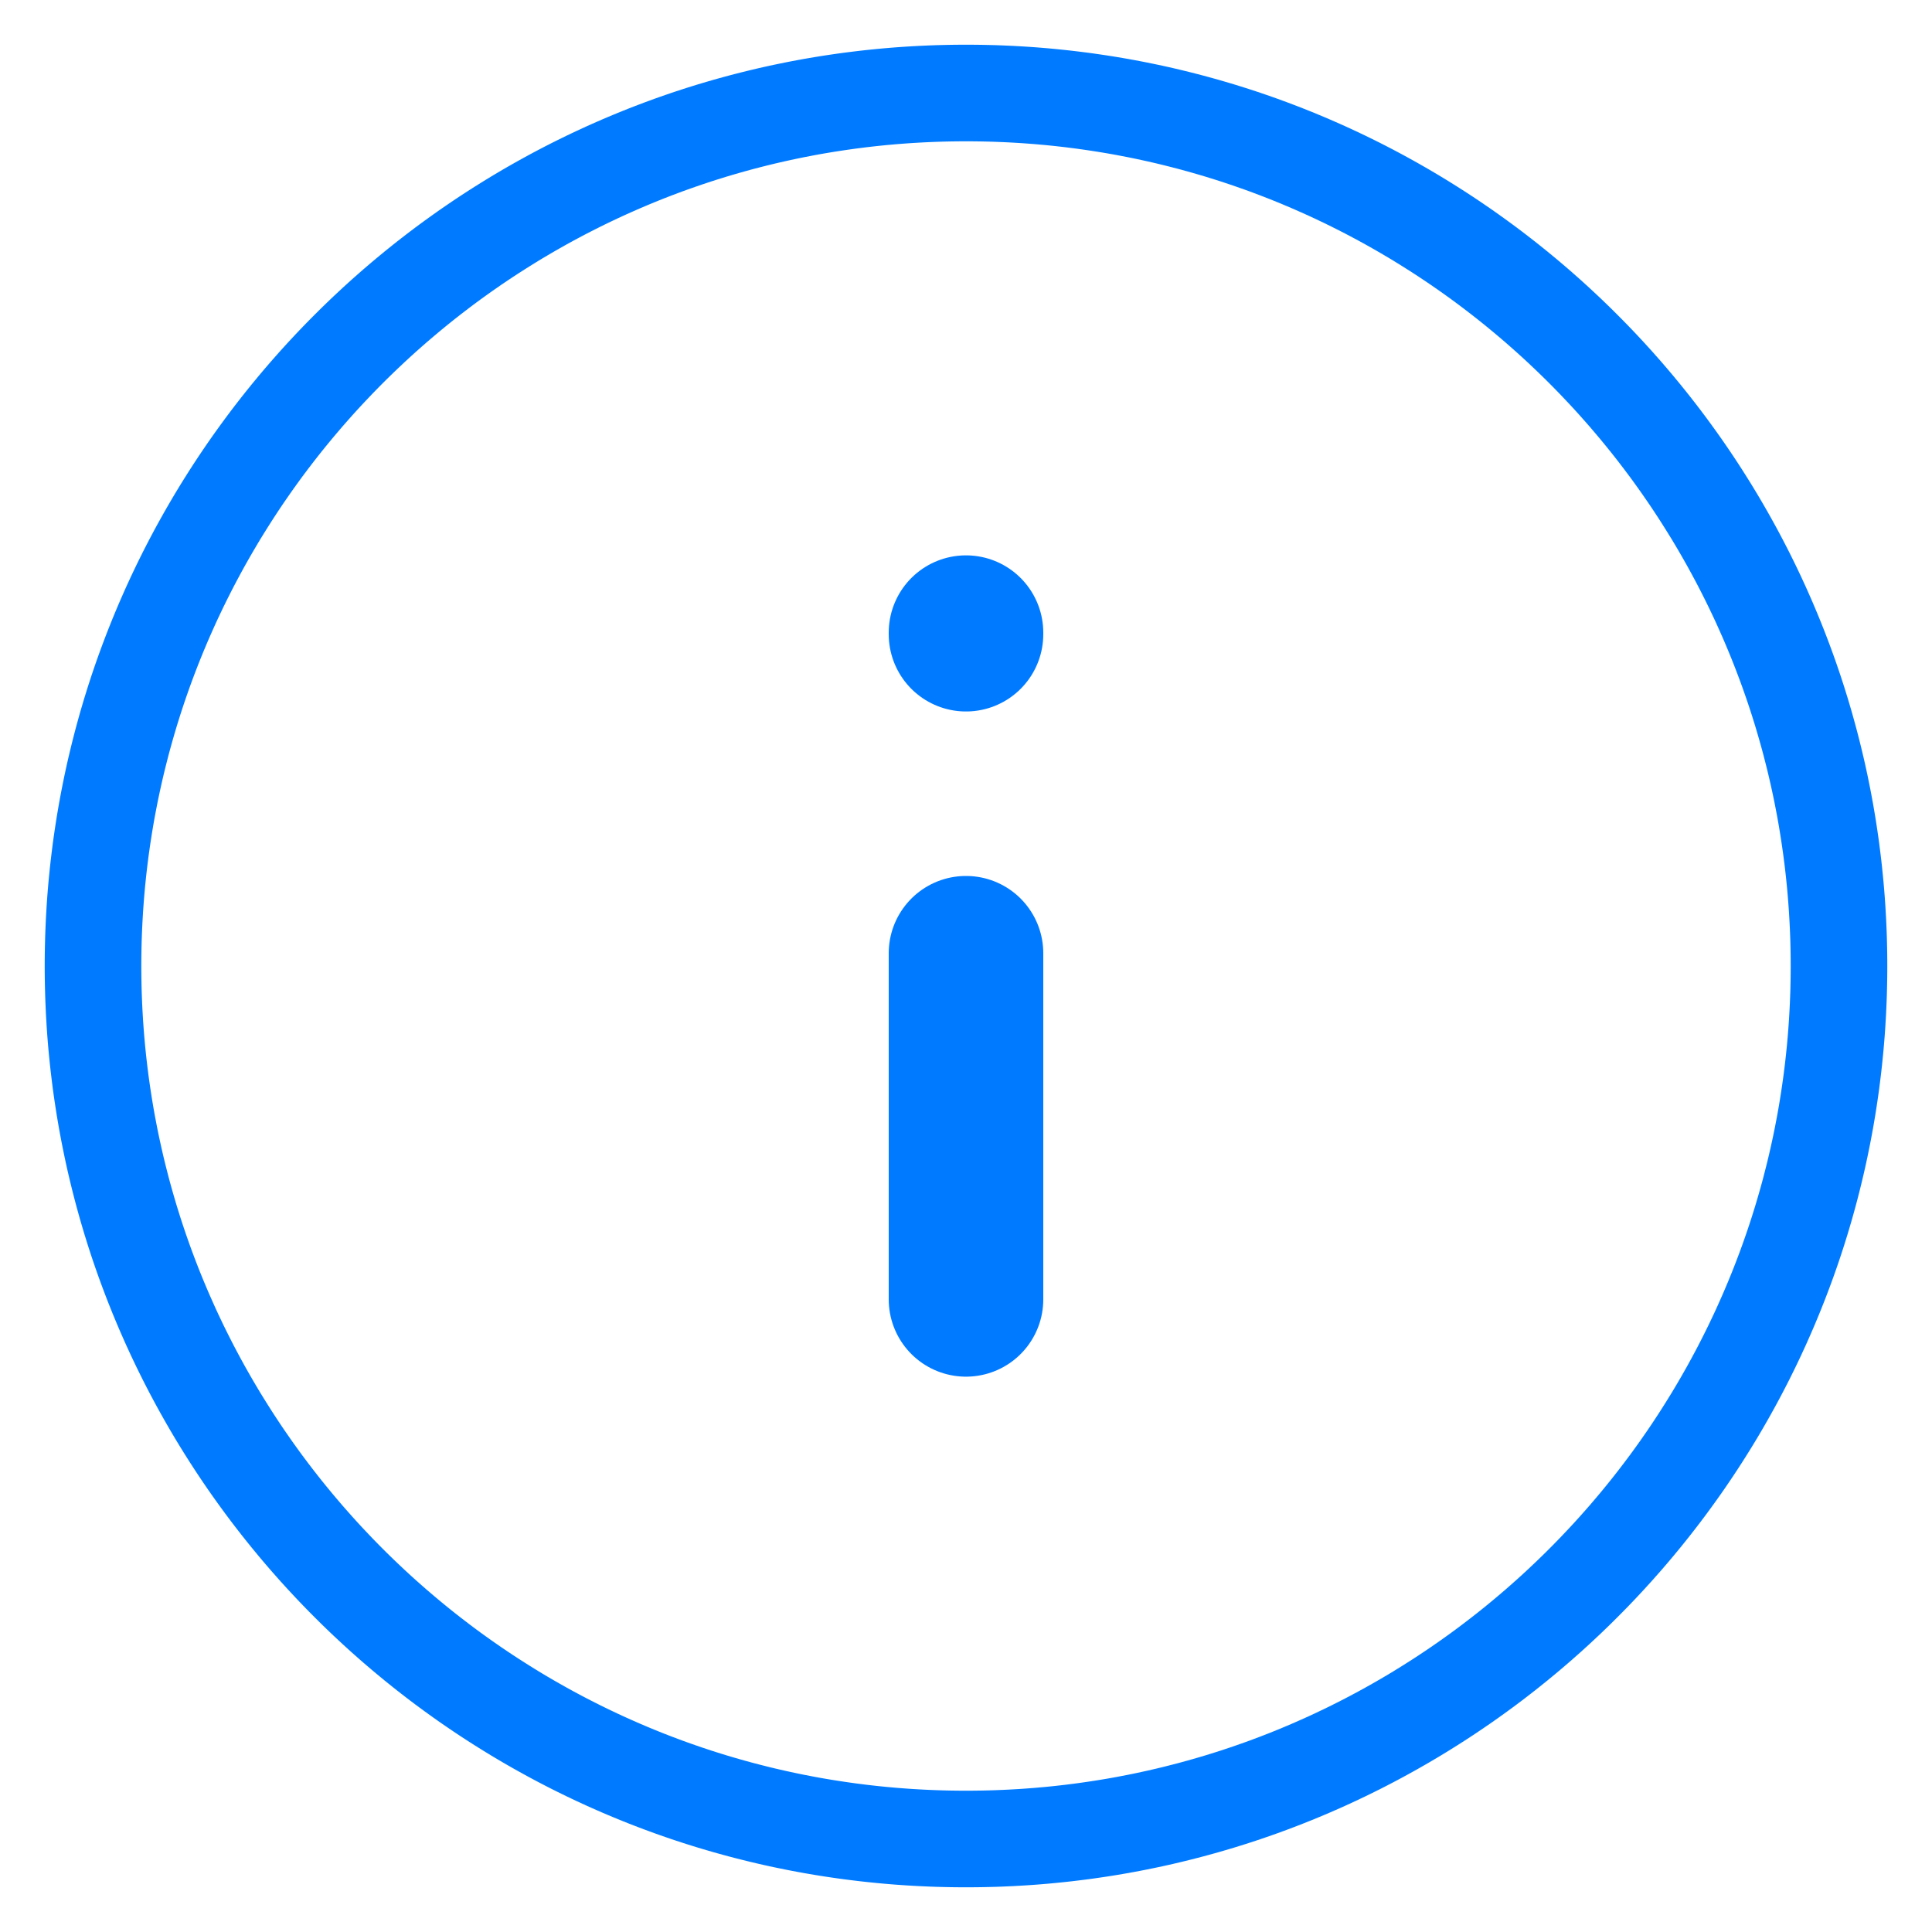
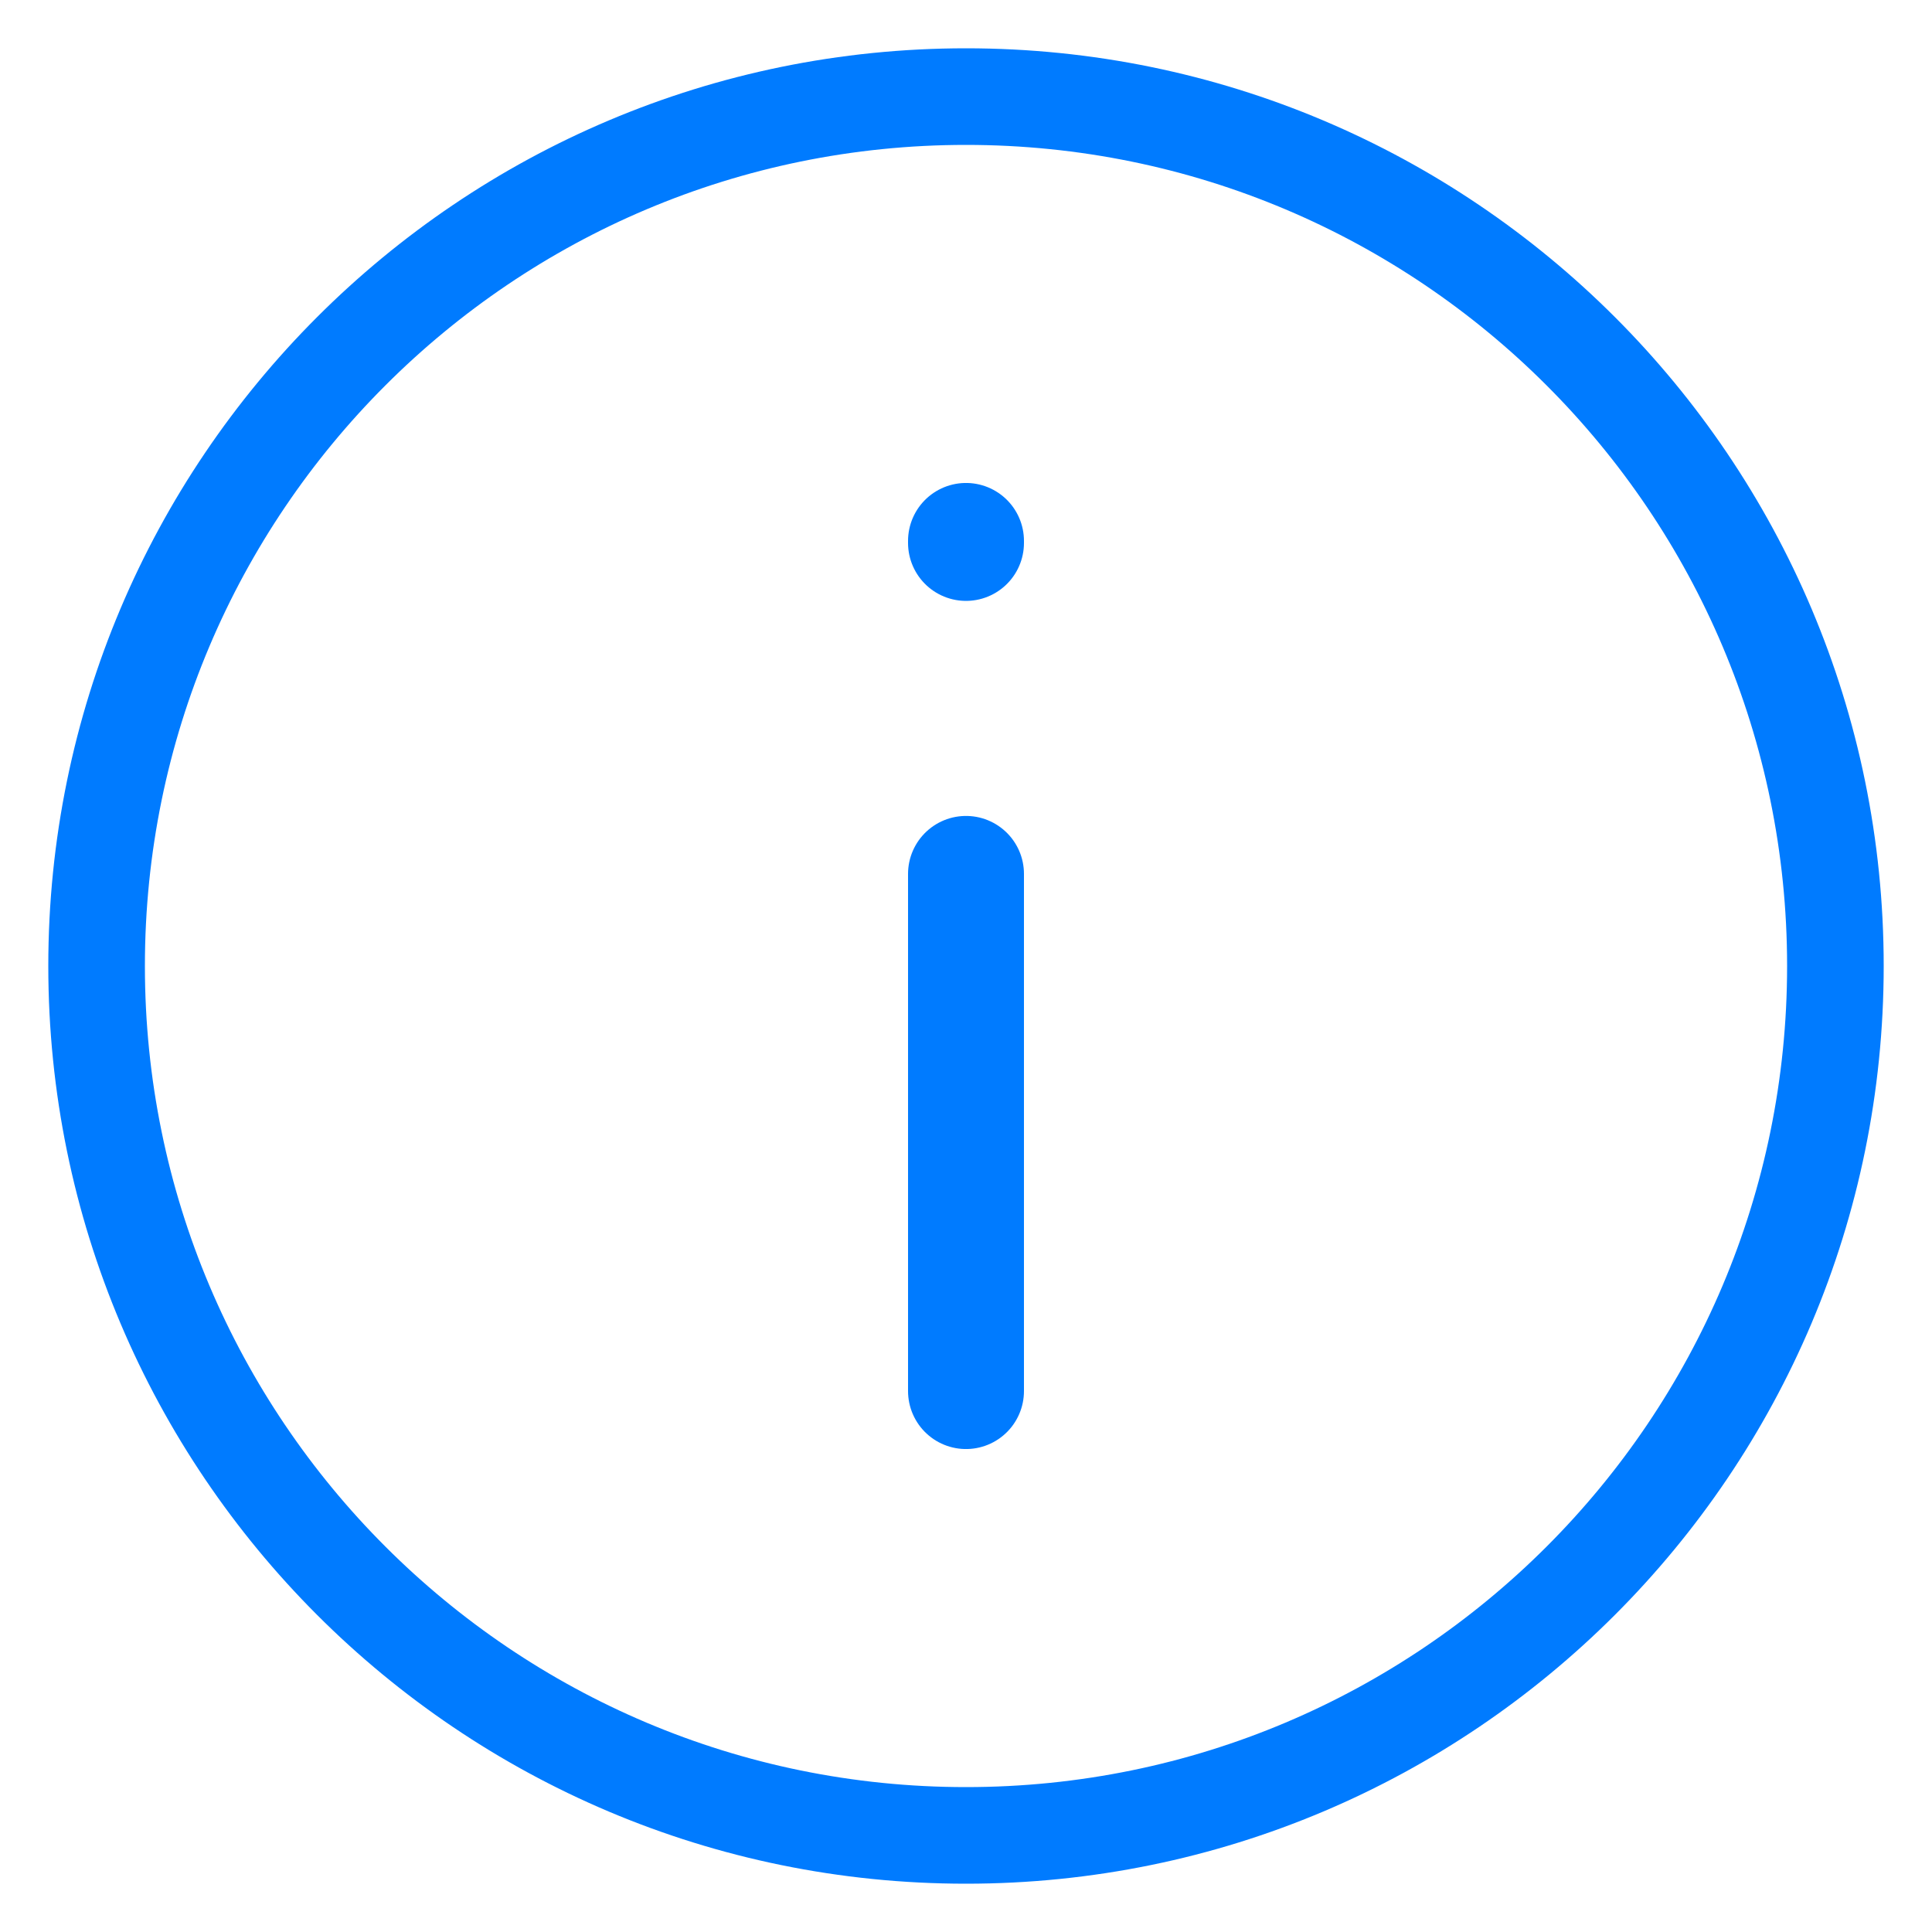
<svg xmlns="http://www.w3.org/2000/svg" width="100%" height="100%" viewBox="0 0 100 100" version="1.1" xml:space="preserve" style="fill-rule:evenodd;clip-rule:evenodd;stroke-linecap:round;stroke-linejoin:round;stroke-miterlimit:1.5;">
  <g>
-     <path d="M50,67.256l0,-17.917" style="fill:none;stroke:#007bff;stroke-width:8px;" />
-     <path d="M50,32.826l0,-0.081" style="fill:none;stroke:#007bff;stroke-width:8px;" />
+     <path d="M50,72.002l0,-26.769" style="fill:none;stroke:#007bff;stroke-width:6px;" />
+     <path d="M50,28.102l0,-0.104" style="fill:none;stroke:#007bff;stroke-width:6px;" />
  </g>
-   <path d="M50.308,2.315l0.308,0.003l0.307,0.005l0.307,0.007l0.306,0.008l0.306,0.011l0.306,0.013l0.304,0.014l0.305,0.017l0.304,0.018l0.303,0.02l0.303,0.022l0.302,0.024l0.302,0.026l0.301,0.028l0.301,0.03l0.3,0.031l0.299,0.033l0.299,0.036l0.299,0.037l0.298,0.038l0.297,0.041l0.297,0.043l0.296,0.044l0.296,0.046l0.295,0.048l0.294,0.05l0.294,0.051l0.293,0.054l0.292,0.055l0.292,0.057l0.291,0.059l0.291,0.06l0.29,0.062l0.289,0.064l0.289,0.066l0.288,0.068l0.287,0.069l0.287,0.071l0.286,0.073l0.285,0.074l0.284,0.076l0.284,0.078l0.283,0.079l0.283,0.082l0.282,0.083l0.281,0.084l0.28,0.087l0.279,0.087l0.279,0.09l0.278,0.091l0.277,0.093l0.277,0.095l0.276,0.096l0.275,0.098l0.274,0.1l0.273,0.101l0.273,0.103l0.272,0.104l0.271,0.106l0.27,0.108l0.27,0.109l0.268,0.111l0.268,0.112l0.267,0.114l0.266,0.116l0.265,0.117l0.265,0.118l0.263,0.121l0.263,0.121l0.262,0.124l0.261,0.124l0.26,0.127l0.259,0.128l0.259,0.129l0.257,0.131l0.257,0.133l0.256,0.134l0.254,0.135l0.254,0.137l0.253,0.139l0.252,0.14l0.251,0.141l0.25,0.143l0.249,0.144l0.248,0.146l0.248,0.147l0.246,0.149l0.245,0.15l0.245,0.152l0.243,0.153l0.242,0.154l0.242,0.156l0.24,0.157l0.24,0.159l0.238,0.16l0.237,0.161l0.237,0.163l0.235,0.164l0.234,0.166l0.233,0.167l0.232,0.168l0.232,0.17l0.23,0.171l0.229,0.172l0.228,0.174l0.226,0.175l0.226,0.176l0.225,0.178l0.223,0.179l0.223,0.18l0.221,0.182l0.221,0.183l0.219,0.184l0.218,0.186l0.217,0.186l0.215,0.188l0.215,0.19l0.214,0.19l0.212,0.192l0.211,0.193l0.21,0.195l0.209,0.195l0.208,0.197l0.206,0.198l0.205,0.199l0.204,0.201l0.203,0.202l0.202,0.203l0.201,0.204l0.199,0.205l0.198,0.206l0.197,0.208l0.195,0.209l0.195,0.21l0.193,0.211l0.192,0.212l0.19,0.214l0.19,0.215l0.188,0.215l0.186,0.217l0.186,0.218l0.184,0.219l0.183,0.221l0.182,0.221l0.18,0.223l0.179,0.223l0.178,0.225l0.176,0.226l0.175,0.226l0.174,0.228l0.172,0.229l0.171,0.23l0.17,0.232l0.168,0.232l0.167,0.233l0.166,0.234l0.164,0.235l0.163,0.237l0.161,0.237l0.16,0.238l0.159,0.24l0.157,0.24l0.156,0.242l0.154,0.242l0.153,0.243l0.152,0.245l0.15,0.245l0.149,0.246l0.147,0.248l0.146,0.248l0.144,0.249l0.143,0.25l0.141,0.251l0.14,0.252l0.139,0.253l0.137,0.254l0.135,0.254l0.134,0.256l0.133,0.257l0.131,0.257l0.129,0.259l0.128,0.259l0.127,0.26l0.124,0.261l0.124,0.262l0.121,0.263l0.121,0.263l0.118,0.265l0.117,0.265l0.116,0.266l0.114,0.267l0.112,0.268l0.111,0.268l0.109,0.27l0.108,0.27l0.106,0.271l0.104,0.272l0.103,0.273l0.101,0.273l0.1,0.274l0.098,0.275l0.096,0.276l0.095,0.277l0.093,0.277l0.091,0.278l0.09,0.279l0.087,0.279l0.087,0.28l0.084,0.281l0.083,0.282l0.082,0.283l0.079,0.283l0.078,0.284l0.076,0.284l0.074,0.285l0.073,0.286l0.071,0.287l0.069,0.287l0.068,0.288l0.066,0.289l0.064,0.289l0.062,0.29l0.06,0.291l0.059,0.291l0.057,0.292l0.055,0.292l0.054,0.293l0.051,0.294l0.05,0.294l0.048,0.295l0.046,0.296l0.044,0.296l0.043,0.297l0.041,0.297l0.038,0.298l0.037,0.299l0.036,0.299l0.033,0.299l0.031,0.3l0.03,0.301l0.028,0.301l0.026,0.302l0.024,0.302l0.022,0.303l0.02,0.303l0.018,0.304l0.017,0.305l0.014,0.304l0.013,0.306l0.011,0.306l0.008,0.306l0.007,0.307l0.005,0.307l0.003,0.308l0.001,0.308l-0.001,0.308l-0.003,0.308l-0.005,0.307l-0.007,0.307l-0.008,0.306l-0.011,0.306l-0.013,0.306l-0.014,0.304l-0.017,0.305l-0.018,0.304l-0.02,0.303l-0.022,0.303l-0.024,0.302l-0.026,0.302l-0.028,0.301l-0.03,0.301l-0.031,0.3l-0.033,0.299l-0.036,0.299l-0.037,0.299l-0.038,0.298l-0.041,0.297l-0.043,0.297l-0.044,0.296l-0.046,0.296l-0.048,0.295l-0.05,0.294l-0.051,0.294l-0.054,0.293l-0.055,0.292l-0.057,0.292l-0.059,0.291l-0.06,0.291l-0.062,0.29l-0.064,0.289l-0.066,0.289l-0.068,0.288l-0.069,0.287l-0.071,0.287l-0.073,0.286l-0.074,0.285l-0.076,0.284l-0.078,0.284l-0.079,0.283l-0.082,0.283l-0.083,0.282l-0.084,0.281l-0.087,0.28l-0.087,0.279l-0.09,0.279l-0.091,0.278l-0.093,0.277l-0.095,0.277l-0.096,0.276l-0.098,0.275l-0.1,0.274l-0.101,0.273l-0.103,0.273l-0.104,0.272l-0.106,0.271l-0.108,0.27l-0.109,0.27l-0.111,0.268l-0.112,0.268l-0.114,0.267l-0.116,0.266l-0.117,0.265l-0.118,0.265l-0.121,0.263l-0.121,0.263l-0.124,0.262l-0.124,0.261l-0.127,0.26l-0.128,0.259l-0.129,0.259l-0.131,0.257l-0.133,0.257l-0.134,0.256l-0.135,0.254l-0.137,0.254l-0.139,0.253l-0.14,0.252l-0.141,0.251l-0.143,0.25l-0.144,0.249l-0.146,0.248l-0.147,0.248l-0.149,0.246l-0.15,0.245l-0.152,0.245l-0.153,0.243l-0.154,0.242l-0.156,0.242l-0.157,0.24l-0.159,0.24l-0.16,0.238l-0.161,0.237l-0.163,0.237l-0.164,0.235l-0.166,0.234l-0.167,0.233l-0.168,0.232l-0.17,0.232l-0.171,0.23l-0.172,0.229l-0.174,0.228l-0.175,0.226l-0.176,0.226l-0.178,0.225l-0.179,0.223l-0.18,0.223l-0.182,0.221l-0.183,0.221l-0.184,0.219l-0.186,0.218l-0.186,0.217l-0.188,0.215l-0.19,0.215l-0.19,0.214l-0.192,0.212l-0.193,0.211l-0.195,0.21l-0.195,0.209l-0.197,0.208l-0.198,0.206l-0.199,0.205l-0.201,0.204l-0.202,0.203l-0.203,0.202l-0.204,0.201l-0.205,0.199l-0.206,0.198l-0.208,0.197l-0.209,0.195l-0.21,0.195l-0.211,0.193l-0.212,0.192l-0.214,0.19l-0.215,0.19l-0.215,0.188l-0.217,0.186l-0.218,0.186l-0.219,0.184l-0.221,0.183l-0.221,0.182l-0.223,0.18l-0.223,0.179l-0.225,0.178l-0.226,0.176l-0.226,0.175l-0.228,0.174l-0.229,0.172l-0.23,0.171l-0.232,0.17l-0.232,0.168l-0.233,0.167l-0.234,0.166l-0.235,0.164l-0.237,0.163l-0.237,0.161l-0.238,0.16l-0.24,0.159l-0.24,0.157l-0.242,0.156l-0.242,0.154l-0.243,0.153l-0.245,0.152l-0.245,0.15l-0.246,0.149l-0.248,0.147l-0.248,0.146l-0.249,0.144l-0.25,0.143l-0.251,0.141l-0.252,0.14l-0.253,0.139l-0.254,0.137l-0.254,0.135l-0.256,0.134l-0.257,0.133l-0.257,0.131l-0.259,0.129l-0.259,0.128l-0.26,0.127l-0.261,0.124l-0.262,0.124l-0.263,0.121l-0.263,0.121l-0.265,0.118l-0.265,0.117l-0.266,0.116l-0.267,0.114l-0.268,0.112l-0.268,0.111l-0.27,0.109l-0.27,0.108l-0.271,0.106l-0.272,0.104l-0.273,0.103l-0.273,0.101l-0.274,0.1l-0.275,0.098l-0.276,0.096l-0.277,0.095l-0.277,0.093l-0.278,0.091l-0.279,0.09l-0.279,0.087l-0.28,0.087l-0.281,0.084l-0.282,0.083l-0.283,0.082l-0.283,0.079l-0.284,0.078l-0.284,0.076l-0.285,0.074l-0.286,0.073l-0.287,0.071l-0.287,0.069l-0.288,0.068l-0.289,0.066l-0.289,0.064l-0.29,0.062l-0.291,0.06l-0.291,0.059l-0.292,0.057l-0.292,0.055l-0.293,0.054l-0.294,0.051l-0.294,0.05l-0.295,0.048l-0.296,0.046l-0.296,0.044l-0.297,0.043l-0.297,0.041l-0.298,0.038l-0.299,0.037l-0.299,0.036l-0.299,0.033l-0.3,0.031l-0.301,0.03l-0.301,0.028l-0.302,0.026l-0.302,0.024l-0.303,0.022l-0.303,0.02l-0.304,0.018l-0.305,0.017l-0.304,0.014l-0.306,0.013l-0.306,0.011l-0.306,0.008l-0.307,0.007l-0.307,0.005l-0.308,0.003l-0.308,0.001l-0.308,-0.001l-0.308,-0.003l-0.307,-0.005l-0.307,-0.007l-0.306,-0.008l-0.306,-0.011l-0.306,-0.013l-0.304,-0.014l-0.305,-0.017l-0.304,-0.018l-0.303,-0.02l-0.303,-0.022l-0.302,-0.024l-0.302,-0.026l-0.301,-0.028l-0.301,-0.03l-0.3,-0.031l-0.299,-0.033l-0.299,-0.036l-0.299,-0.037l-0.298,-0.038l-0.297,-0.041l-0.297,-0.043l-0.296,-0.044l-0.296,-0.046l-0.295,-0.048l-0.294,-0.05l-0.294,-0.051l-0.293,-0.054l-0.292,-0.055l-0.292,-0.057l-0.291,-0.059l-0.291,-0.06l-0.29,-0.062l-0.289,-0.064l-0.289,-0.066l-0.288,-0.068l-0.287,-0.069l-0.287,-0.071l-0.286,-0.073l-0.285,-0.074l-0.284,-0.076l-0.284,-0.078l-0.283,-0.079l-0.283,-0.082l-0.282,-0.083l-0.281,-0.084l-0.28,-0.087l-0.279,-0.087l-0.279,-0.09l-0.278,-0.091l-0.277,-0.093l-0.277,-0.095l-0.276,-0.096l-0.275,-0.098l-0.274,-0.1l-0.273,-0.101l-0.273,-0.103l-0.272,-0.104l-0.271,-0.106l-0.27,-0.108l-0.27,-0.109l-0.268,-0.111l-0.268,-0.112l-0.267,-0.114l-0.266,-0.116l-0.265,-0.117l-0.265,-0.118l-0.263,-0.121l-0.263,-0.121l-0.262,-0.124l-0.261,-0.124l-0.26,-0.127l-0.259,-0.128l-0.259,-0.129l-0.257,-0.131l-0.257,-0.133l-0.256,-0.134l-0.254,-0.135l-0.254,-0.137l-0.253,-0.139l-0.252,-0.14l-0.251,-0.141l-0.25,-0.143l-0.249,-0.144l-0.248,-0.146l-0.248,-0.147l-0.246,-0.149l-0.245,-0.15l-0.245,-0.152l-0.243,-0.153l-0.242,-0.154l-0.242,-0.156l-0.24,-0.157l-0.24,-0.159l-0.238,-0.16l-0.237,-0.161l-0.237,-0.163l-0.235,-0.164l-0.234,-0.166l-0.233,-0.167l-0.232,-0.168l-0.232,-0.17l-0.23,-0.171l-0.229,-0.172l-0.228,-0.174l-0.226,-0.175l-0.226,-0.176l-0.225,-0.178l-0.223,-0.179l-0.223,-0.18l-0.221,-0.182l-0.221,-0.183l-0.219,-0.184l-0.218,-0.186l-0.217,-0.186l-0.215,-0.188l-0.215,-0.19l-0.214,-0.19l-0.212,-0.192l-0.211,-0.193l-0.21,-0.195l-0.209,-0.195l-0.208,-0.197l-0.206,-0.198l-0.205,-0.199l-0.204,-0.201l-0.203,-0.202l-0.202,-0.203l-0.201,-0.204l-0.199,-0.205l-0.198,-0.206l-0.197,-0.208l-0.195,-0.209l-0.195,-0.21l-0.193,-0.211l-0.192,-0.212l-0.19,-0.214l-0.19,-0.215l-0.188,-0.215l-0.186,-0.217l-0.186,-0.218l-0.184,-0.219l-0.183,-0.221l-0.182,-0.221l-0.18,-0.223l-0.179,-0.223l-0.178,-0.225l-0.176,-0.226l-0.175,-0.226l-0.174,-0.228l-0.172,-0.229l-0.171,-0.23l-0.17,-0.232l-0.168,-0.232l-0.167,-0.233l-0.166,-0.234l-0.164,-0.235l-0.163,-0.237l-0.161,-0.237l-0.16,-0.238l-0.159,-0.24l-0.157,-0.24l-0.156,-0.242l-0.154,-0.242l-0.153,-0.243l-0.152,-0.245l-0.15,-0.245l-0.149,-0.246l-0.147,-0.248l-0.146,-0.248l-0.144,-0.249l-0.143,-0.25l-0.141,-0.251l-0.14,-0.252l-0.139,-0.253l-0.137,-0.254l-0.135,-0.254l-0.134,-0.256l-0.133,-0.257l-0.131,-0.257l-0.129,-0.259l-0.128,-0.259l-0.127,-0.26l-0.124,-0.261l-0.124,-0.262l-0.121,-0.263l-0.121,-0.263l-0.118,-0.265l-0.117,-0.265l-0.116,-0.266l-0.114,-0.267l-0.112,-0.268l-0.111,-0.268l-0.109,-0.27l-0.108,-0.27l-0.106,-0.271l-0.104,-0.272l-0.103,-0.273l-0.101,-0.273l-0.1,-0.274l-0.098,-0.275l-0.096,-0.276l-0.095,-0.277l-0.093,-0.277l-0.091,-0.278l-0.09,-0.279l-0.087,-0.279l-0.087,-0.28l-0.084,-0.281l-0.083,-0.282l-0.082,-0.283l-0.079,-0.283l-0.078,-0.284l-0.076,-0.284l-0.074,-0.285l-0.073,-0.286l-0.071,-0.287l-0.069,-0.287l-0.068,-0.288l-0.066,-0.289l-0.064,-0.289l-0.062,-0.29l-0.06,-0.291l-0.059,-0.291l-0.057,-0.292l-0.055,-0.292l-0.054,-0.293l-0.051,-0.294l-0.05,-0.294l-0.048,-0.295l-0.046,-0.296l-0.044,-0.296l-0.043,-0.297l-0.041,-0.297l-0.038,-0.298l-0.037,-0.299l-0.036,-0.299l-0.033,-0.299l-0.031,-0.3l-0.03,-0.301l-0.028,-0.301l-0.026,-0.302l-0.024,-0.302l-0.022,-0.303l-0.02,-0.303l-0.018,-0.304l-0.017,-0.305l-0.014,-0.304l-0.013,-0.306l-0.011,-0.306l-0.008,-0.306l-0.007,-0.307l-0.005,-0.307l-0.003,-0.308l-0.001,-0.308l0.001,-0.308l0.003,-0.308l0.005,-0.307l0.007,-0.307l0.008,-0.306l0.011,-0.306l0.013,-0.306l0.014,-0.304l0.017,-0.305l0.018,-0.304l0.02,-0.303l0.022,-0.303l0.024,-0.302l0.026,-0.302l0.028,-0.301l0.03,-0.301l0.031,-0.3l0.033,-0.299l0.036,-0.299l0.037,-0.299l0.038,-0.298l0.041,-0.297l0.043,-0.297l0.044,-0.296l0.046,-0.296l0.048,-0.295l0.05,-0.294l0.051,-0.294l0.054,-0.293l0.055,-0.292l0.057,-0.292l0.059,-0.291l0.06,-0.291l0.062,-0.29l0.064,-0.289l0.066,-0.289l0.068,-0.288l0.069,-0.287l0.071,-0.287l0.073,-0.286l0.074,-0.285l0.076,-0.284l0.078,-0.284l0.079,-0.283l0.082,-0.283l0.083,-0.282l0.084,-0.281l0.087,-0.28l0.087,-0.279l0.09,-0.279l0.091,-0.278l0.093,-0.277l0.095,-0.277l0.096,-0.276l0.098,-0.275l0.1,-0.274l0.101,-0.273l0.103,-0.273l0.104,-0.272l0.106,-0.271l0.108,-0.27l0.109,-0.27l0.111,-0.268l0.112,-0.268l0.114,-0.267l0.116,-0.266l0.117,-0.265l0.118,-0.265l0.121,-0.263l0.121,-0.263l0.124,-0.262l0.124,-0.261l0.127,-0.26l0.128,-0.259l0.129,-0.259l0.131,-0.257l0.133,-0.257l0.134,-0.256l0.135,-0.254l0.137,-0.254l0.139,-0.253l0.14,-0.252l0.141,-0.251l0.143,-0.25l0.144,-0.249l0.146,-0.248l0.147,-0.248l0.149,-0.246l0.15,-0.245l0.152,-0.245l0.153,-0.243l0.154,-0.242l0.156,-0.242l0.157,-0.24l0.159,-0.24l0.16,-0.238l0.161,-0.237l0.163,-0.237l0.164,-0.235l0.166,-0.234l0.167,-0.233l0.168,-0.232l0.17,-0.232l0.171,-0.23l0.172,-0.229l0.174,-0.228l0.175,-0.226l0.176,-0.226l0.178,-0.225l0.179,-0.223l0.18,-0.223l0.182,-0.221l0.183,-0.221l0.184,-0.219l0.186,-0.218l0.186,-0.217l0.188,-0.215l0.19,-0.215l0.19,-0.214l0.192,-0.212l0.193,-0.211l0.195,-0.21l0.195,-0.209l0.197,-0.208l0.198,-0.206l0.199,-0.205l0.201,-0.204l0.202,-0.203l0.203,-0.202l0.204,-0.201l0.205,-0.199l0.206,-0.198l0.208,-0.197l0.209,-0.195l0.21,-0.195l0.211,-0.193l0.212,-0.192l0.214,-0.19l0.215,-0.19l0.215,-0.188l0.217,-0.186l0.218,-0.186l0.219,-0.184l0.221,-0.183l0.221,-0.182l0.223,-0.18l0.223,-0.179l0.225,-0.178l0.226,-0.176l0.226,-0.175l0.228,-0.174l0.229,-0.172l0.23,-0.171l0.232,-0.17l0.232,-0.168l0.233,-0.167l0.234,-0.166l0.235,-0.164l0.237,-0.163l0.237,-0.161l0.238,-0.16l0.24,-0.159l0.24,-0.157l0.242,-0.156l0.242,-0.154l0.243,-0.153l0.245,-0.152l0.245,-0.15l0.246,-0.149l0.248,-0.147l0.248,-0.146l0.249,-0.144l0.25,-0.143l0.251,-0.141l0.252,-0.14l0.253,-0.139l0.254,-0.137l0.254,-0.135l0.256,-0.134l0.257,-0.133l0.257,-0.131l0.259,-0.129l0.259,-0.128l0.26,-0.127l0.261,-0.124l0.262,-0.124l0.263,-0.121l0.263,-0.121l0.265,-0.118l0.265,-0.117l0.266,-0.116l0.267,-0.114l0.268,-0.112l0.268,-0.111l0.27,-0.109l0.27,-0.108l0.271,-0.106l0.272,-0.104l0.273,-0.103l0.273,-0.101l0.274,-0.1l0.275,-0.098l0.276,-0.096l0.277,-0.095l0.277,-0.093l0.278,-0.091l0.279,-0.09l0.279,-0.087l0.28,-0.087l0.281,-0.084l0.282,-0.083l0.283,-0.082l0.283,-0.079l0.284,-0.078l0.284,-0.076l0.285,-0.074l0.286,-0.073l0.287,-0.071l0.287,-0.069l0.288,-0.068l0.289,-0.066l0.289,-0.064l0.29,-0.062l0.291,-0.06l0.291,-0.059l0.292,-0.057l0.292,-0.055l0.293,-0.054l0.294,-0.051l0.294,-0.05l0.295,-0.048l0.296,-0.046l0.296,-0.044l0.297,-0.043l0.297,-0.041l0.298,-0.038l0.299,-0.037l0.299,-0.036l0.299,-0.033l0.3,-0.031l0.301,-0.03l0.301,-0.028l0.302,-0.026l0.302,-0.024l0.303,-0.022l0.303,-0.02l0.304,-0.018l0.305,-0.017l0.304,-0.014l0.306,-0.013l0.306,-0.011l0.306,-0.008l0.307,-0.007l0.307,-0.005l0.308,-0.003l0.308,-0.001l0.308,0.001Zm-0.584,5l-0.277,0.003l-0.275,0.004l-0.275,0.006l-0.275,0.008l-0.274,0.01l-0.274,0.011l-0.273,0.013l-0.273,0.015l-0.272,0.016l-0.272,0.018l-0.271,0.02l-0.271,0.021l-0.27,0.024l-0.27,0.024l-0.269,0.027l-0.269,0.028l-0.268,0.03l-0.267,0.031l-0.268,0.034l-0.266,0.034l-0.266,0.037l-0.266,0.038l-0.265,0.04l-0.264,0.041l-0.264,0.043l-0.264,0.044l-0.262,0.046l-0.263,0.048l-0.261,0.05l-0.261,0.05l-0.261,0.053l-0.26,0.054l-0.259,0.056l-0.259,0.057l-0.258,0.059l-0.258,0.06l-0.256,0.062l-0.257,0.064l-0.256,0.065l-0.255,0.066l-0.254,0.068l-0.254,0.07l-0.253,0.071l-0.253,0.073l-0.252,0.074l-0.251,0.075l-0.251,0.078l-0.25,0.078l-0.249,0.08l-0.248,0.082l-0.248,0.083l-0.248,0.085l-0.246,0.086l-0.246,0.087l-0.246,0.089l-0.244,0.091l-0.244,0.092l-0.243,0.093l-0.243,0.095l-0.241,0.096l-0.241,0.098l-0.241,0.099l-0.239,0.101l-0.239,0.101l-0.238,0.104l-0.237,0.105l-0.237,0.106l-0.236,0.107l-0.235,0.109l-0.234,0.111l-0.234,0.111l-0.232,0.113l-0.232,0.115l-0.231,0.116l-0.231,0.117l-0.229,0.118l-0.229,0.12l-0.228,0.122l-0.227,0.122l-0.227,0.124l-0.225,0.125l-0.225,0.127l-0.224,0.128l-0.223,0.129l-0.222,0.131l-0.221,0.131l-0.221,0.133l-0.219,0.135l-0.219,0.136l-0.218,0.137l-0.217,0.138l-0.216,0.139l-0.215,0.141l-0.215,0.142l-0.213,0.143l-0.213,0.145l-0.211,0.146l-0.211,0.147l-0.21,0.148l-0.209,0.15l-0.208,0.15l-0.207,0.152l-0.206,0.154l-0.205,0.154l-0.204,0.156l-0.203,0.156l-0.202,0.158l-0.202,0.159l-0.2,0.161l-0.199,0.161l-0.198,0.163l-0.198,0.164l-0.196,0.165l-0.195,0.166l-0.195,0.167l-0.193,0.169l-0.192,0.17l-0.192,0.17l-0.19,0.172l-0.189,0.173l-0.188,0.174l-0.187,0.176l-0.186,0.176l-0.185,0.177l-0.184,0.179l-0.183,0.179l-0.182,0.181l-0.181,0.182l-0.179,0.183l-0.179,0.184l-0.177,0.185l-0.176,0.186l-0.176,0.187l-0.174,0.188l-0.173,0.189l-0.172,0.19l-0.17,0.192l-0.17,0.192l-0.169,0.193l-0.167,0.195l-0.166,0.195l-0.165,0.196l-0.164,0.198l-0.163,0.198l-0.161,0.199l-0.161,0.2l-0.159,0.202l-0.158,0.202l-0.156,0.203l-0.156,0.204l-0.154,0.205l-0.154,0.206l-0.152,0.207l-0.15,0.208l-0.15,0.209l-0.148,0.21l-0.147,0.211l-0.146,0.211l-0.145,0.213l-0.143,0.213l-0.142,0.215l-0.141,0.215l-0.139,0.216l-0.138,0.217l-0.137,0.218l-0.136,0.219l-0.135,0.219l-0.133,0.221l-0.131,0.221l-0.131,0.222l-0.129,0.223l-0.128,0.224l-0.127,0.225l-0.125,0.225l-0.124,0.227l-0.122,0.227l-0.122,0.228l-0.12,0.229l-0.118,0.229l-0.117,0.231l-0.116,0.231l-0.115,0.232l-0.113,0.232l-0.111,0.234l-0.111,0.234l-0.109,0.235l-0.107,0.236l-0.106,0.237l-0.105,0.237l-0.104,0.238l-0.101,0.239l-0.101,0.239l-0.099,0.241l-0.098,0.241l-0.096,0.241l-0.095,0.243l-0.093,0.243l-0.092,0.244l-0.091,0.244l-0.089,0.246l-0.087,0.246l-0.086,0.246l-0.085,0.248l-0.083,0.248l-0.082,0.248l-0.08,0.249l-0.078,0.25l-0.078,0.251l-0.075,0.251l-0.074,0.252l-0.073,0.253l-0.071,0.253l-0.07,0.254l-0.068,0.254l-0.066,0.255l-0.065,0.256l-0.064,0.257l-0.062,0.256l-0.06,0.258l-0.059,0.258l-0.057,0.259l-0.056,0.259l-0.054,0.26l-0.053,0.261l-0.05,0.261l-0.05,0.261l-0.048,0.263l-0.046,0.262l-0.044,0.264l-0.043,0.264l-0.041,0.264l-0.04,0.265l-0.038,0.266l-0.037,0.266l-0.034,0.266l-0.034,0.268l-0.031,0.267l-0.03,0.268l-0.028,0.269l-0.027,0.269l-0.024,0.27l-0.024,0.27l-0.021,0.271l-0.02,0.271l-0.018,0.272l-0.016,0.272l-0.015,0.273l-0.013,0.273l-0.011,0.274l-0.01,0.274l-0.008,0.275l-0.006,0.275l-0.004,0.275l-0.003,0.277l-0.001,0.276l0.001,0.276l0.003,0.277l0.004,0.275l0.006,0.275l0.008,0.275l0.01,0.274l0.011,0.274l0.013,0.273l0.015,0.273l0.016,0.272l0.018,0.272l0.02,0.271l0.021,0.271l0.024,0.27l0.024,0.27l0.027,0.269l0.028,0.269l0.03,0.268l0.031,0.267l0.034,0.268l0.034,0.266l0.037,0.266l0.038,0.266l0.04,0.265l0.041,0.264l0.043,0.264l0.044,0.264l0.046,0.262l0.048,0.263l0.05,0.261l0.05,0.261l0.053,0.261l0.054,0.26l0.056,0.259l0.057,0.259l0.059,0.258l0.06,0.258l0.062,0.256l0.064,0.257l0.065,0.256l0.066,0.255l0.068,0.254l0.07,0.254l0.071,0.253l0.073,0.253l0.074,0.252l0.075,0.251l0.078,0.251l0.078,0.25l0.08,0.249l0.082,0.248l0.083,0.248l0.085,0.248l0.086,0.246l0.087,0.246l0.089,0.246l0.091,0.244l0.092,0.244l0.093,0.243l0.095,0.243l0.096,0.241l0.098,0.241l0.099,0.241l0.101,0.239l0.101,0.239l0.104,0.238l0.105,0.237l0.106,0.237l0.107,0.236l0.109,0.235l0.111,0.234l0.111,0.234l0.113,0.232l0.115,0.232l0.116,0.231l0.117,0.231l0.118,0.229l0.12,0.229l0.122,0.228l0.122,0.227l0.124,0.227l0.125,0.225l0.127,0.225l0.128,0.224l0.129,0.223l0.131,0.222l0.131,0.221l0.133,0.221l0.135,0.219l0.136,0.219l0.137,0.218l0.138,0.217l0.139,0.216l0.141,0.215l0.142,0.215l0.143,0.213l0.145,0.213l0.146,0.211l0.147,0.211l0.148,0.21l0.15,0.209l0.15,0.208l0.152,0.207l0.154,0.206l0.154,0.205l0.156,0.204l0.156,0.203l0.158,0.202l0.159,0.202l0.161,0.2l0.161,0.199l0.163,0.198l0.164,0.198l0.165,0.196l0.166,0.195l0.167,0.195l0.169,0.193l0.17,0.192l0.17,0.192l0.172,0.19l0.173,0.189l0.174,0.188l0.176,0.187l0.176,0.186l0.177,0.185l0.179,0.184l0.179,0.183l0.181,0.182l0.182,0.181l0.183,0.179l0.184,0.179l0.185,0.177l0.186,0.176l0.187,0.176l0.188,0.174l0.189,0.173l0.19,0.172l0.192,0.17l0.192,0.17l0.193,0.169l0.195,0.167l0.195,0.166l0.196,0.165l0.198,0.164l0.198,0.163l0.199,0.161l0.2,0.161l0.202,0.159l0.202,0.158l0.203,0.156l0.204,0.156l0.205,0.154l0.206,0.154l0.207,0.152l0.208,0.15l0.209,0.15l0.21,0.148l0.211,0.147l0.211,0.146l0.213,0.145l0.213,0.143l0.215,0.142l0.215,0.141l0.216,0.139l0.217,0.138l0.218,0.137l0.219,0.136l0.219,0.135l0.221,0.133l0.221,0.132l0.222,0.13l0.223,0.129l0.224,0.128l0.225,0.127l0.225,0.125l0.227,0.124l0.227,0.122l0.228,0.122l0.229,0.12l0.229,0.118l0.231,0.117l0.231,0.116l0.232,0.115l0.232,0.113l0.234,0.111l0.234,0.111l0.235,0.109l0.236,0.107l0.237,0.106l0.237,0.105l0.238,0.104l0.239,0.101l0.239,0.101l0.241,0.099l0.241,0.098l0.241,0.096l0.243,0.095l0.243,0.093l0.244,0.092l0.244,0.091l0.246,0.089l0.246,0.087l0.246,0.086l0.247,0.085l0.249,0.083l0.248,0.082l0.249,0.08l0.25,0.078l0.251,0.078l0.251,0.075l0.252,0.074l0.253,0.073l0.253,0.071l0.254,0.07l0.254,0.068l0.256,0.066l0.255,0.065l0.256,0.064l0.257,0.062l0.258,0.06l0.258,0.059l0.259,0.057l0.259,0.056l0.26,0.054l0.261,0.053l0.261,0.05l0.261,0.05l0.263,0.048l0.262,0.046l0.264,0.044l0.264,0.043l0.264,0.041l0.265,0.04l0.266,0.038l0.266,0.037l0.266,0.034l0.267,0.034l0.268,0.031l0.268,0.03l0.269,0.028l0.269,0.027l0.27,0.024l0.27,0.024l0.271,0.021l0.271,0.02l0.272,0.018l0.272,0.016l0.273,0.015l0.273,0.013l0.274,0.011l0.274,0.01l0.275,0.008l0.275,0.006l0.275,0.004l0.276,0.003l0.277,0.001l0.277,-0.001l0.276,-0.003l0.275,-0.004l0.275,-0.006l0.275,-0.008l0.274,-0.01l0.274,-0.011l0.273,-0.013l0.273,-0.015l0.272,-0.016l0.272,-0.018l0.271,-0.02l0.271,-0.021l0.27,-0.024l0.27,-0.024l0.269,-0.027l0.269,-0.028l0.268,-0.03l0.268,-0.031l0.267,-0.034l0.266,-0.034l0.266,-0.037l0.266,-0.038l0.265,-0.04l0.264,-0.041l0.264,-0.043l0.264,-0.044l0.262,-0.046l0.263,-0.048l0.261,-0.05l0.261,-0.05l0.261,-0.053l0.26,-0.054l0.259,-0.056l0.259,-0.057l0.258,-0.059l0.258,-0.06l0.257,-0.062l0.256,-0.064l0.255,-0.065l0.256,-0.066l0.254,-0.068l0.254,-0.07l0.253,-0.071l0.253,-0.073l0.252,-0.074l0.251,-0.075l0.251,-0.078l0.25,-0.078l0.249,-0.08l0.248,-0.082l0.249,-0.083l0.247,-0.085l0.246,-0.086l0.246,-0.087l0.246,-0.089l0.244,-0.091l0.244,-0.092l0.243,-0.093l0.243,-0.095l0.241,-0.096l0.241,-0.098l0.241,-0.099l0.239,-0.101l0.239,-0.101l0.238,-0.104l0.237,-0.105l0.237,-0.106l0.236,-0.107l0.235,-0.109l0.234,-0.111l0.234,-0.111l0.232,-0.113l0.232,-0.115l0.231,-0.116l0.231,-0.117l0.229,-0.118l0.229,-0.12l0.228,-0.122l0.227,-0.122l0.227,-0.124l0.225,-0.125l0.225,-0.127l0.224,-0.128l0.223,-0.129l0.222,-0.13l0.221,-0.132l0.221,-0.133l0.219,-0.135l0.219,-0.136l0.218,-0.137l0.217,-0.138l0.216,-0.139l0.215,-0.141l0.215,-0.142l0.213,-0.143l0.213,-0.145l0.211,-0.146l0.211,-0.147l0.21,-0.148l0.209,-0.15l0.208,-0.15l0.207,-0.152l0.206,-0.154l0.205,-0.154l0.204,-0.156l0.203,-0.156l0.202,-0.158l0.202,-0.159l0.2,-0.161l0.199,-0.161l0.198,-0.163l0.198,-0.164l0.196,-0.165l0.195,-0.166l0.195,-0.167l0.193,-0.169l0.192,-0.17l0.192,-0.17l0.19,-0.172l0.189,-0.173l0.188,-0.174l0.187,-0.176l0.186,-0.176l0.185,-0.177l0.184,-0.179l0.183,-0.179l0.182,-0.181l0.181,-0.182l0.179,-0.183l0.179,-0.184l0.177,-0.185l0.176,-0.186l0.176,-0.187l0.174,-0.188l0.173,-0.189l0.172,-0.19l0.17,-0.192l0.17,-0.192l0.169,-0.193l0.167,-0.195l0.166,-0.195l0.165,-0.196l0.164,-0.198l0.163,-0.198l0.161,-0.199l0.161,-0.2l0.159,-0.202l0.158,-0.202l0.156,-0.203l0.156,-0.204l0.154,-0.205l0.154,-0.206l0.152,-0.207l0.15,-0.208l0.15,-0.209l0.148,-0.21l0.147,-0.211l0.146,-0.211l0.145,-0.213l0.143,-0.213l0.142,-0.215l0.141,-0.215l0.139,-0.216l0.138,-0.217l0.137,-0.218l0.136,-0.219l0.135,-0.219l0.133,-0.221l0.132,-0.221l0.13,-0.222l0.129,-0.223l0.128,-0.224l0.127,-0.225l0.125,-0.225l0.124,-0.227l0.122,-0.227l0.122,-0.228l0.12,-0.229l0.118,-0.229l0.117,-0.231l0.116,-0.231l0.115,-0.232l0.113,-0.232l0.111,-0.234l0.111,-0.234l0.109,-0.235l0.107,-0.236l0.106,-0.237l0.105,-0.237l0.104,-0.238l0.101,-0.239l0.101,-0.239l0.099,-0.241l0.098,-0.241l0.096,-0.241l0.095,-0.243l0.093,-0.243l0.092,-0.244l0.091,-0.244l0.089,-0.246l0.087,-0.246l0.086,-0.246l0.085,-0.247l0.083,-0.249l0.082,-0.248l0.08,-0.249l0.078,-0.25l0.078,-0.251l0.075,-0.251l0.074,-0.252l0.073,-0.253l0.071,-0.253l0.07,-0.254l0.068,-0.254l0.066,-0.256l0.065,-0.255l0.064,-0.256l0.062,-0.257l0.06,-0.258l0.059,-0.258l0.057,-0.259l0.056,-0.259l0.054,-0.26l0.053,-0.261l0.05,-0.261l0.05,-0.261l0.048,-0.263l0.046,-0.262l0.044,-0.264l0.043,-0.264l0.041,-0.264l0.04,-0.265l0.038,-0.266l0.037,-0.266l0.034,-0.266l0.034,-0.267l0.031,-0.268l0.03,-0.268l0.028,-0.269l0.027,-0.269l0.024,-0.27l0.024,-0.27l0.021,-0.271l0.02,-0.271l0.018,-0.272l0.016,-0.272l0.015,-0.273l0.013,-0.273l0.011,-0.274l0.01,-0.274l0.008,-0.275l0.006,-0.275l0.004,-0.275l0.003,-0.276l0.001,-0.277l-0.001,-0.277l-0.003,-0.276l-0.004,-0.275l-0.006,-0.275l-0.008,-0.275l-0.01,-0.274l-0.011,-0.274l-0.013,-0.273l-0.015,-0.273l-0.016,-0.272l-0.018,-0.272l-0.02,-0.271l-0.021,-0.271l-0.024,-0.27l-0.024,-0.27l-0.027,-0.269l-0.028,-0.269l-0.03,-0.268l-0.031,-0.268l-0.034,-0.267l-0.034,-0.266l-0.037,-0.266l-0.038,-0.266l-0.04,-0.265l-0.041,-0.264l-0.043,-0.264l-0.044,-0.264l-0.046,-0.262l-0.048,-0.263l-0.05,-0.261l-0.05,-0.261l-0.053,-0.261l-0.054,-0.26l-0.056,-0.259l-0.057,-0.259l-0.059,-0.258l-0.06,-0.258l-0.062,-0.257l-0.064,-0.256l-0.065,-0.255l-0.066,-0.256l-0.068,-0.254l-0.07,-0.254l-0.071,-0.253l-0.073,-0.253l-0.074,-0.252l-0.075,-0.251l-0.078,-0.251l-0.078,-0.25l-0.08,-0.249l-0.082,-0.248l-0.083,-0.249l-0.085,-0.247l-0.086,-0.246l-0.087,-0.246l-0.089,-0.246l-0.091,-0.244l-0.092,-0.244l-0.093,-0.243l-0.095,-0.243l-0.096,-0.241l-0.098,-0.241l-0.099,-0.241l-0.101,-0.239l-0.101,-0.239l-0.104,-0.238l-0.105,-0.237l-0.106,-0.237l-0.107,-0.236l-0.109,-0.235l-0.111,-0.234l-0.111,-0.234l-0.113,-0.232l-0.115,-0.232l-0.116,-0.231l-0.117,-0.231l-0.118,-0.229l-0.12,-0.229l-0.122,-0.228l-0.122,-0.227l-0.124,-0.227l-0.125,-0.225l-0.127,-0.225l-0.128,-0.224l-0.129,-0.223l-0.13,-0.222l-0.132,-0.221l-0.133,-0.221l-0.135,-0.219l-0.136,-0.219l-0.137,-0.218l-0.138,-0.217l-0.139,-0.216l-0.141,-0.215l-0.142,-0.215l-0.143,-0.213l-0.145,-0.213l-0.146,-0.211l-0.147,-0.211l-0.148,-0.21l-0.15,-0.209l-0.15,-0.208l-0.152,-0.207l-0.154,-0.206l-0.154,-0.205l-0.156,-0.204l-0.156,-0.203l-0.158,-0.202l-0.159,-0.202l-0.161,-0.2l-0.161,-0.199l-0.163,-0.198l-0.164,-0.198l-0.165,-0.196l-0.166,-0.195l-0.167,-0.195l-0.169,-0.193l-0.17,-0.192l-0.17,-0.192l-0.172,-0.19l-0.173,-0.189l-0.174,-0.188l-0.176,-0.187l-0.176,-0.186l-0.177,-0.185l-0.179,-0.184l-0.179,-0.183l-0.181,-0.182l-0.182,-0.181l-0.183,-0.179l-0.184,-0.179l-0.185,-0.177l-0.186,-0.176l-0.187,-0.176l-0.188,-0.174l-0.189,-0.173l-0.19,-0.172l-0.192,-0.17l-0.192,-0.17l-0.193,-0.169l-0.195,-0.167l-0.195,-0.166l-0.196,-0.165l-0.198,-0.164l-0.198,-0.163l-0.199,-0.161l-0.2,-0.161l-0.202,-0.159l-0.202,-0.158l-0.203,-0.156l-0.204,-0.156l-0.205,-0.154l-0.206,-0.154l-0.207,-0.152l-0.208,-0.15l-0.209,-0.15l-0.21,-0.148l-0.211,-0.147l-0.211,-0.146l-0.213,-0.145l-0.213,-0.143l-0.215,-0.142l-0.215,-0.141l-0.216,-0.139l-0.217,-0.138l-0.218,-0.137l-0.219,-0.136l-0.219,-0.135l-0.221,-0.133l-0.221,-0.131l-0.222,-0.131l-0.223,-0.129l-0.224,-0.128l-0.225,-0.127l-0.225,-0.125l-0.227,-0.124l-0.227,-0.122l-0.228,-0.122l-0.229,-0.12l-0.229,-0.118l-0.231,-0.117l-0.231,-0.116l-0.232,-0.115l-0.232,-0.113l-0.234,-0.111l-0.234,-0.111l-0.235,-0.109l-0.236,-0.107l-0.237,-0.106l-0.237,-0.105l-0.238,-0.104l-0.239,-0.101l-0.239,-0.101l-0.241,-0.099l-0.241,-0.098l-0.241,-0.096l-0.243,-0.095l-0.243,-0.093l-0.244,-0.092l-0.244,-0.091l-0.246,-0.089l-0.246,-0.087l-0.246,-0.086l-0.248,-0.085l-0.248,-0.083l-0.248,-0.082l-0.249,-0.08l-0.25,-0.078l-0.251,-0.078l-0.251,-0.075l-0.252,-0.074l-0.253,-0.073l-0.253,-0.071l-0.254,-0.07l-0.254,-0.068l-0.255,-0.066l-0.256,-0.065l-0.257,-0.064l-0.256,-0.062l-0.258,-0.06l-0.258,-0.059l-0.259,-0.057l-0.259,-0.056l-0.26,-0.054l-0.261,-0.053l-0.261,-0.05l-0.261,-0.05l-0.263,-0.048l-0.262,-0.046l-0.264,-0.044l-0.264,-0.043l-0.264,-0.041l-0.265,-0.04l-0.266,-0.038l-0.266,-0.037l-0.266,-0.034l-0.268,-0.034l-0.267,-0.031l-0.268,-0.03l-0.269,-0.028l-0.269,-0.027l-0.27,-0.024l-0.27,-0.024l-0.271,-0.021l-0.271,-0.02l-0.272,-0.018l-0.272,-0.016l-0.273,-0.015l-0.273,-0.013l-0.274,-0.011l-0.274,-0.01l-0.275,-0.008l-0.275,-0.006l-0.275,-0.004l-0.277,-0.003l-0.276,-0.001l-0.276,0.001Z" style="fill:#007bff;" />
+   <circle cx="50" cy="50" r="45" style="fill:none;stroke:#007bff;stroke-width:5px;" />
</svg>
